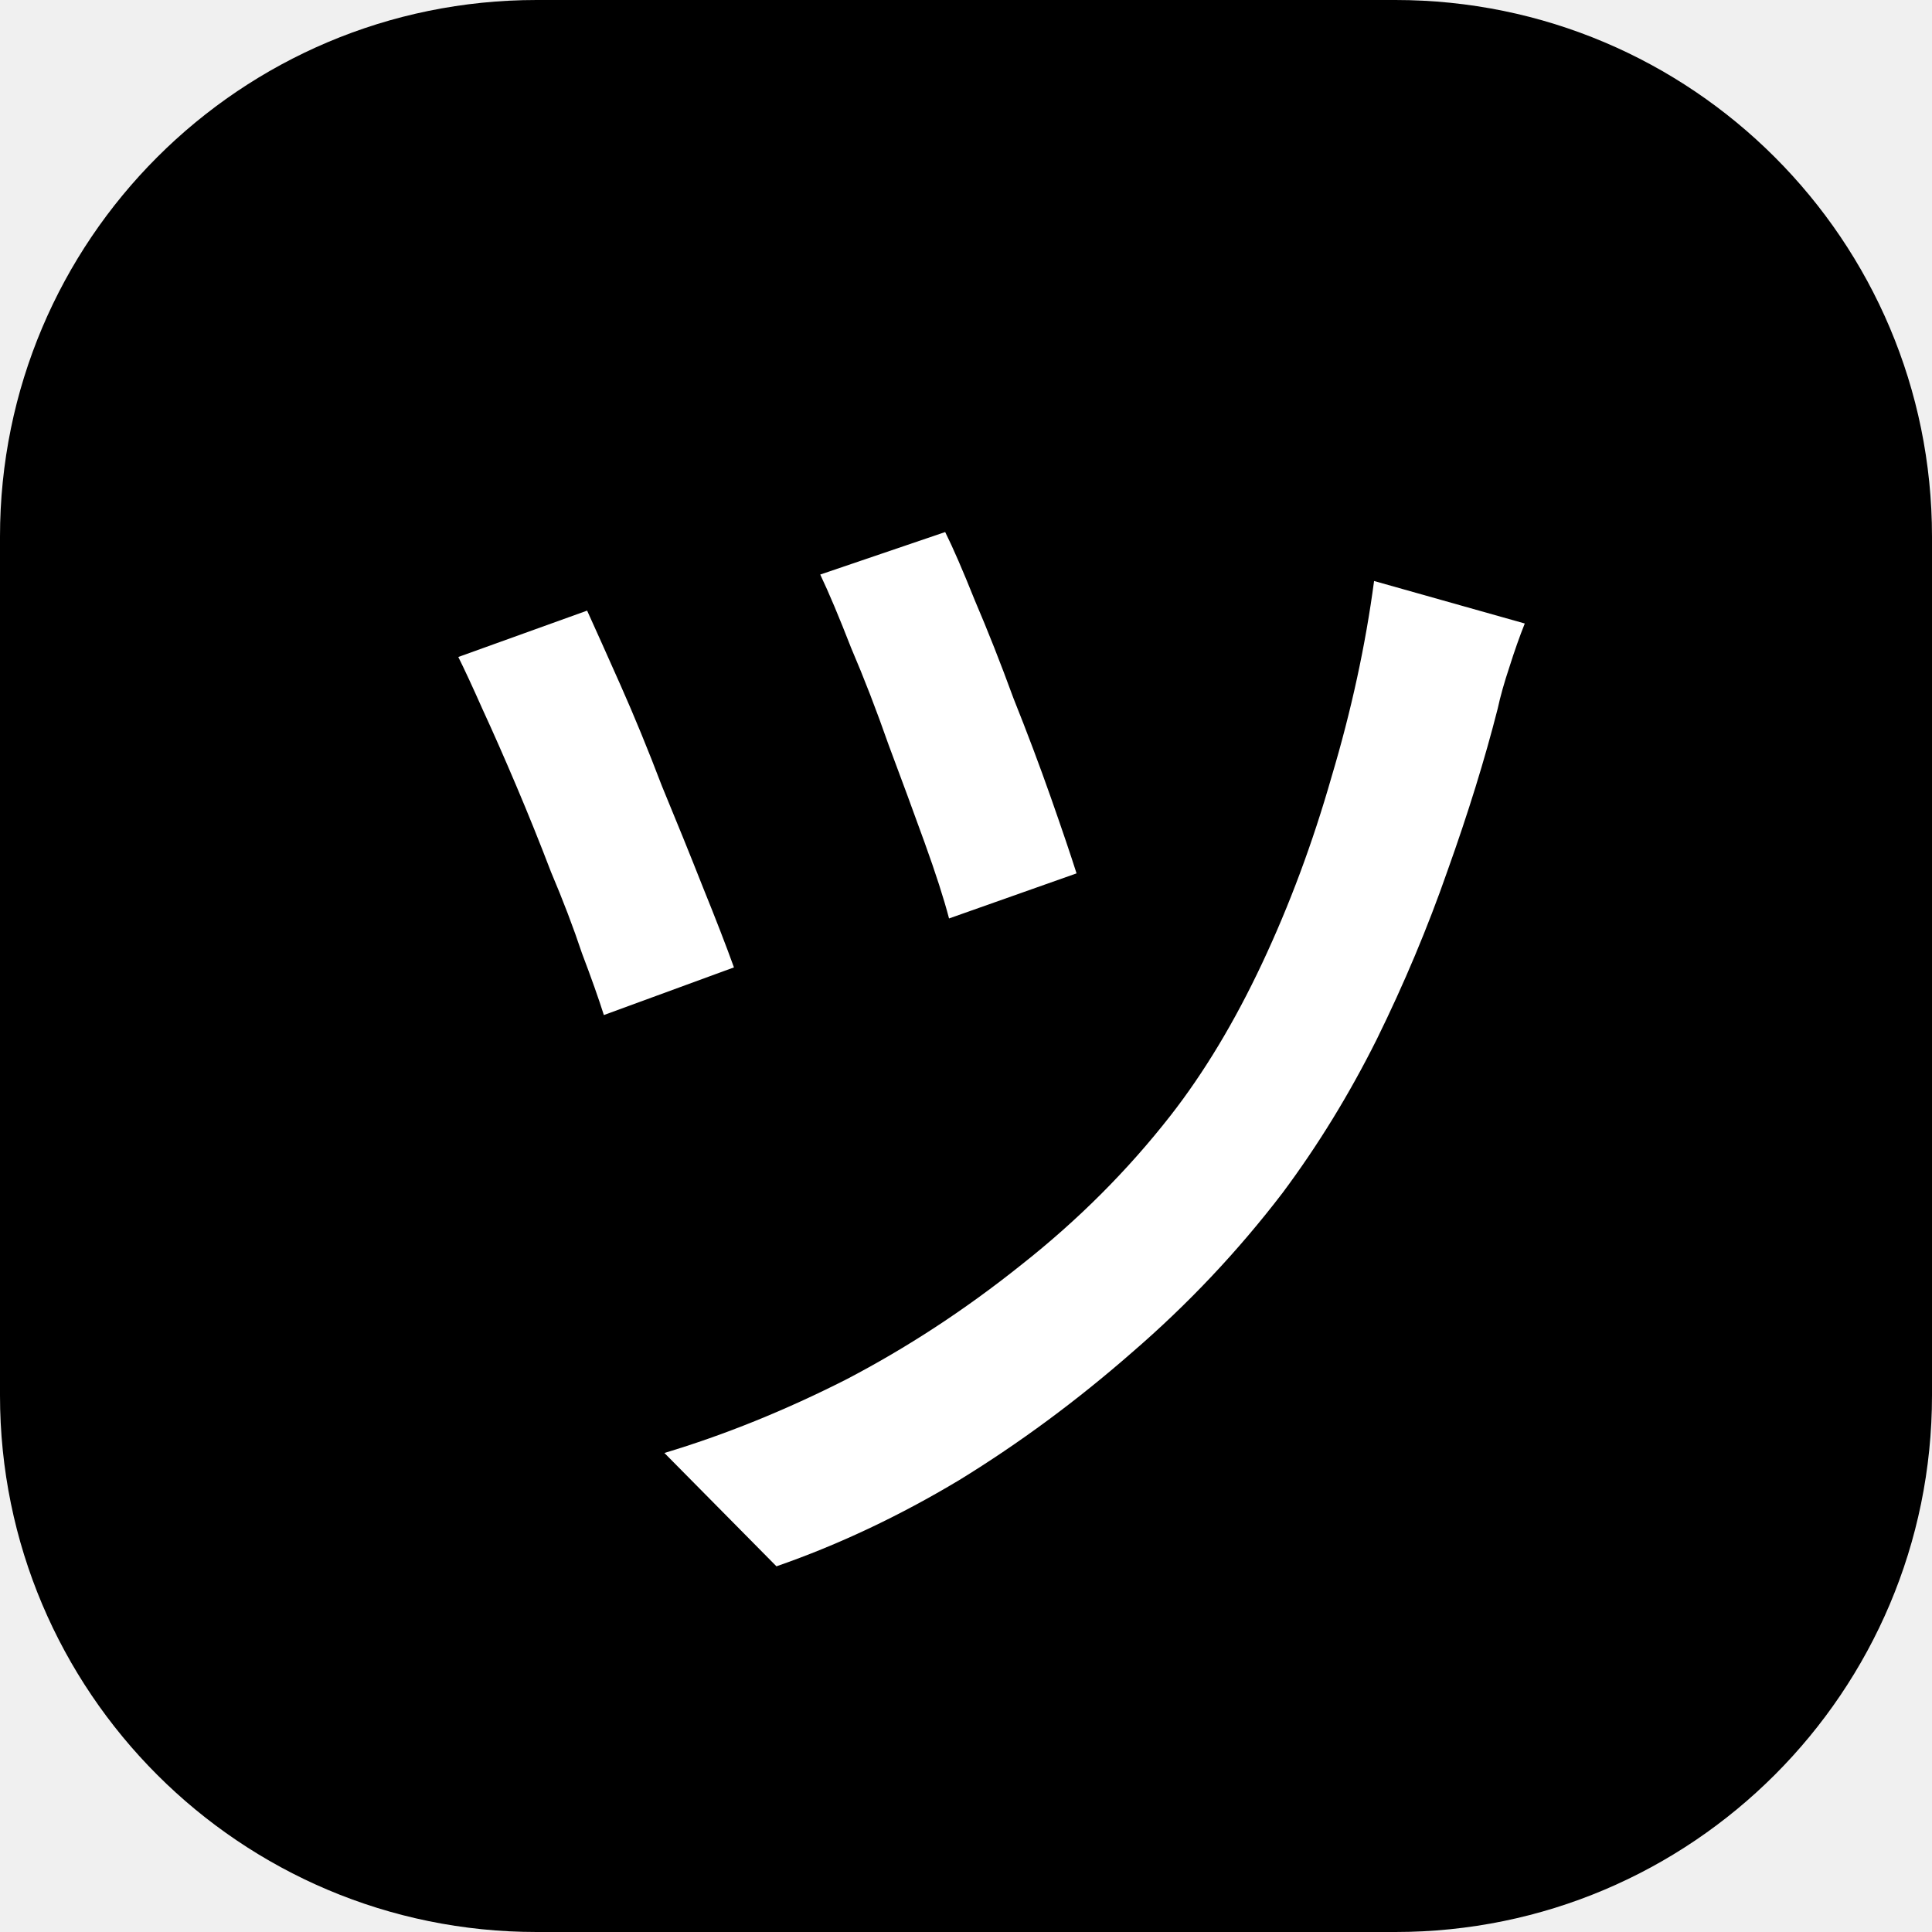
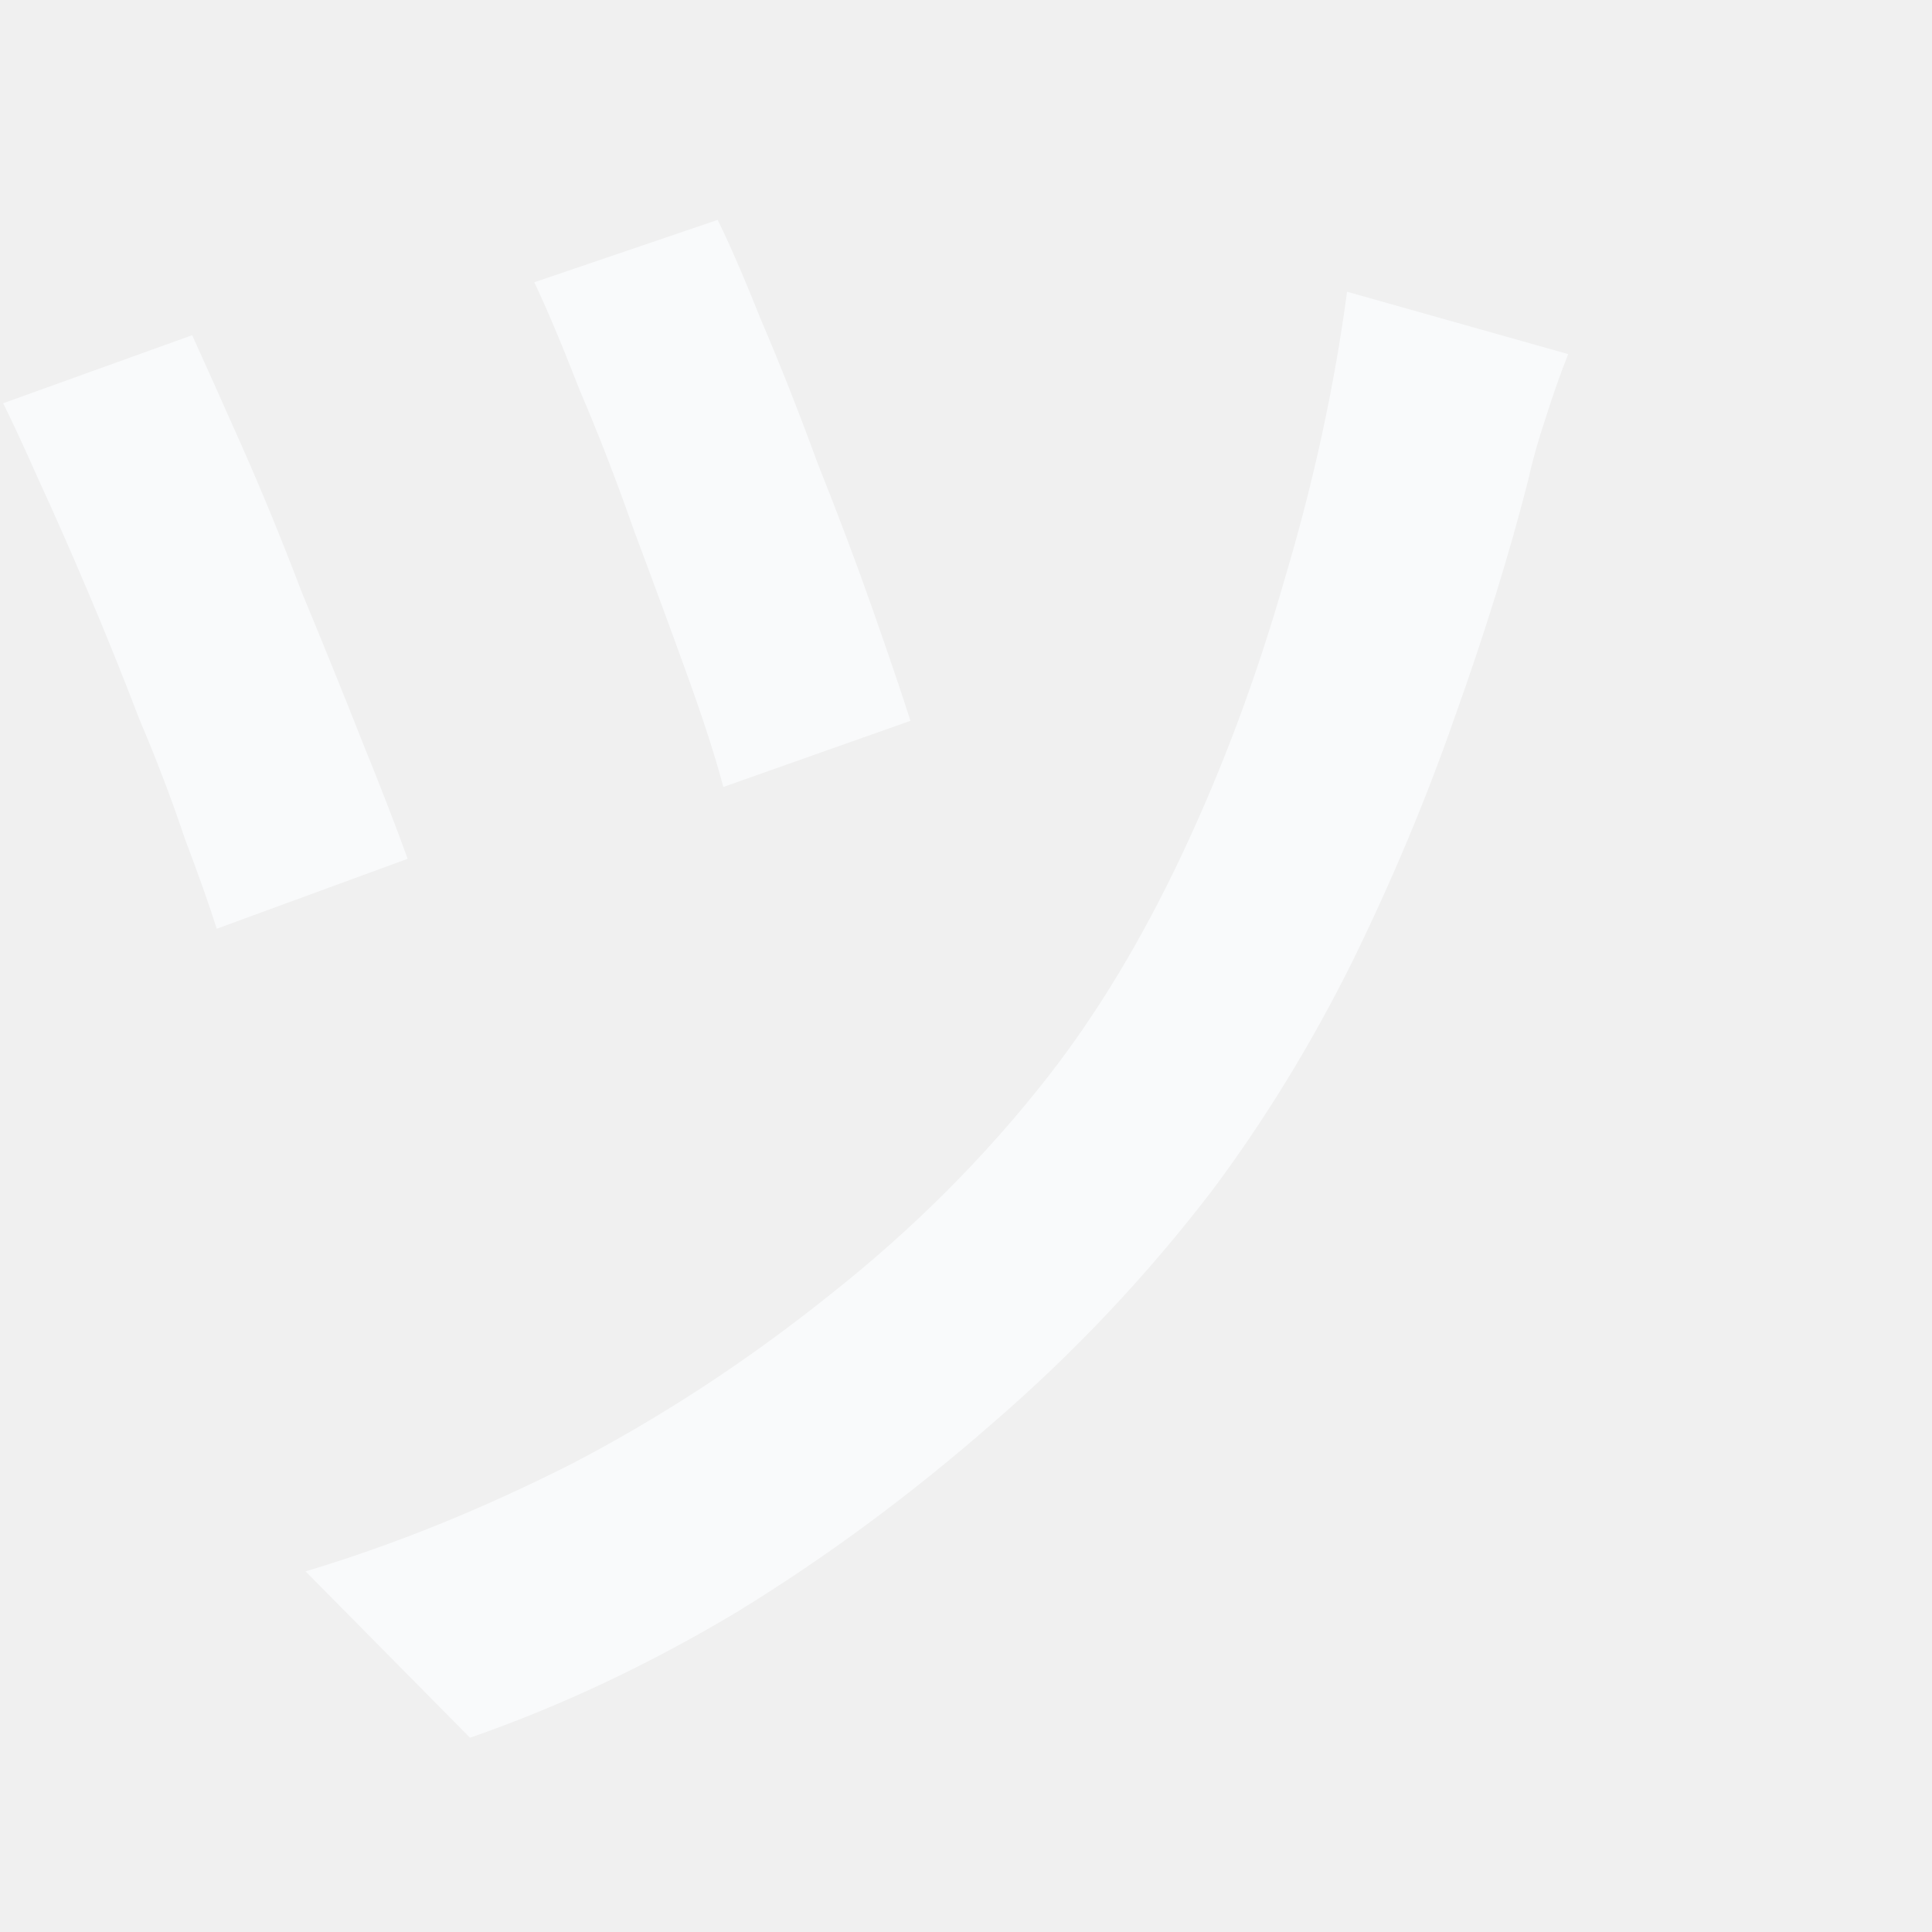
- <svg xmlns="http://www.w3.org/2000/svg" width="144" height="144" viewBox="0 0 144 144" fill="none">
-   <rect width="144" height="144" rx="40" fill="black" />
-   <path d="M70.448 39.656C71.024 40.808 71.76 42.504 72.656 44.744C73.616 46.984 74.576 49.416 75.536 52.04C76.56 54.6 77.488 57.064 78.32 59.432C79.152 61.8 79.792 63.688 80.24 65.096L70.736 68.456C70.352 66.984 69.744 65.096 68.912 62.792C68.08 60.488 67.184 58.056 66.224 55.496C65.328 52.936 64.4 50.536 63.44 48.296C62.544 45.992 61.776 44.168 61.136 42.824L70.448 39.656ZM113.648 46.472C113.264 47.432 112.88 48.52 112.496 49.736C112.112 50.888 111.824 51.912 111.632 52.808C110.672 56.584 109.424 60.616 107.888 64.904C106.416 69.128 104.656 73.32 102.608 77.48C100.56 81.576 98.224 85.384 95.6 88.904C92.272 93.256 88.528 97.224 84.368 100.808C80.272 104.392 75.984 107.56 71.504 110.312C67.024 113 62.48 115.144 57.872 116.744L49.52 108.296C54 106.952 58.512 105.128 63.056 102.824C67.6 100.456 71.952 97.608 76.112 94.28C80.336 90.952 84.048 87.24 87.248 83.144C89.744 79.944 92.016 76.168 94.064 71.816C96.112 67.464 97.84 62.824 99.248 57.896C100.72 52.968 101.776 48.104 102.416 43.304L113.648 46.472ZM43.76 45.512C44.4 46.92 45.232 48.776 46.256 51.08C47.28 53.384 48.304 55.88 49.328 58.568C50.416 61.192 51.44 63.72 52.4 66.152C53.36 68.52 54.128 70.504 54.704 72.104L45.008 75.656C44.624 74.44 44.08 72.904 43.376 71.048C42.736 69.128 41.968 67.112 41.072 65C40.24 62.824 39.376 60.68 38.48 58.568C37.584 56.456 36.752 54.568 35.984 52.904C35.216 51.176 34.608 49.864 34.16 48.968L43.76 45.512Z" fill="white" />
+ <svg xmlns="http://www.w3.org/2000/svg" width="56" height="56" viewBox="0 0 56 56" fill="none">
+   <g transform="translate(0,6) scale(0.5707) translate(-34,-39)">
+     <path d="M70.448 39.656C71.024 40.808 71.76 42.504 72.656 44.744C73.616 46.984 74.576 49.416 75.536 52.04C76.56 54.6 77.488 57.064 78.32 59.432C79.152 61.8 79.792 63.688 80.24 65.096L70.736 68.456C70.352 66.984 69.744 65.096 68.912 62.792C68.08 60.488 67.184 58.056 66.224 55.496C65.328 52.936 64.4 50.536 63.44 48.296C62.544 45.992 61.776 44.168 61.136 42.824L70.448 39.656ZM113.648 46.472C113.264 47.432 112.88 48.52 112.496 49.736C112.112 50.888 111.824 51.912 111.632 52.808C110.672 56.584 109.424 60.616 107.888 64.904C106.416 69.128 104.656 73.32 102.608 77.48C100.56 81.576 98.224 85.384 95.6 88.904C92.272 93.256 88.528 97.224 84.368 100.808C80.272 104.392 75.984 107.56 71.504 110.312C67.024 113 62.48 115.144 57.872 116.744L49.52 108.296C54 106.952 58.512 105.128 63.056 102.824C67.6 100.456 71.952 97.608 76.112 94.28C80.336 90.952 84.048 87.24 87.248 83.144C89.744 79.944 92.016 76.168 94.064 71.816C96.112 67.464 97.84 62.824 99.248 57.896C100.72 52.968 101.776 48.104 102.416 43.304L113.648 46.472ZM43.76 45.512C44.4 46.92 45.232 48.776 46.256 51.08C47.28 53.384 48.304 55.88 49.328 58.568C50.416 61.192 51.44 63.72 52.4 66.152C53.36 68.52 54.128 70.504 54.704 72.104L45.008 75.656C44.624 74.44 44.08 72.904 43.376 71.048C42.736 69.128 41.968 67.112 41.072 65C40.24 62.824 39.376 60.68 38.48 58.568C37.584 56.456 36.752 54.568 35.984 52.904C35.216 51.176 34.608 49.864 34.16 48.968L43.76 45.512Z" fill="#F9FAFB" />
+   </g>
</svg>
